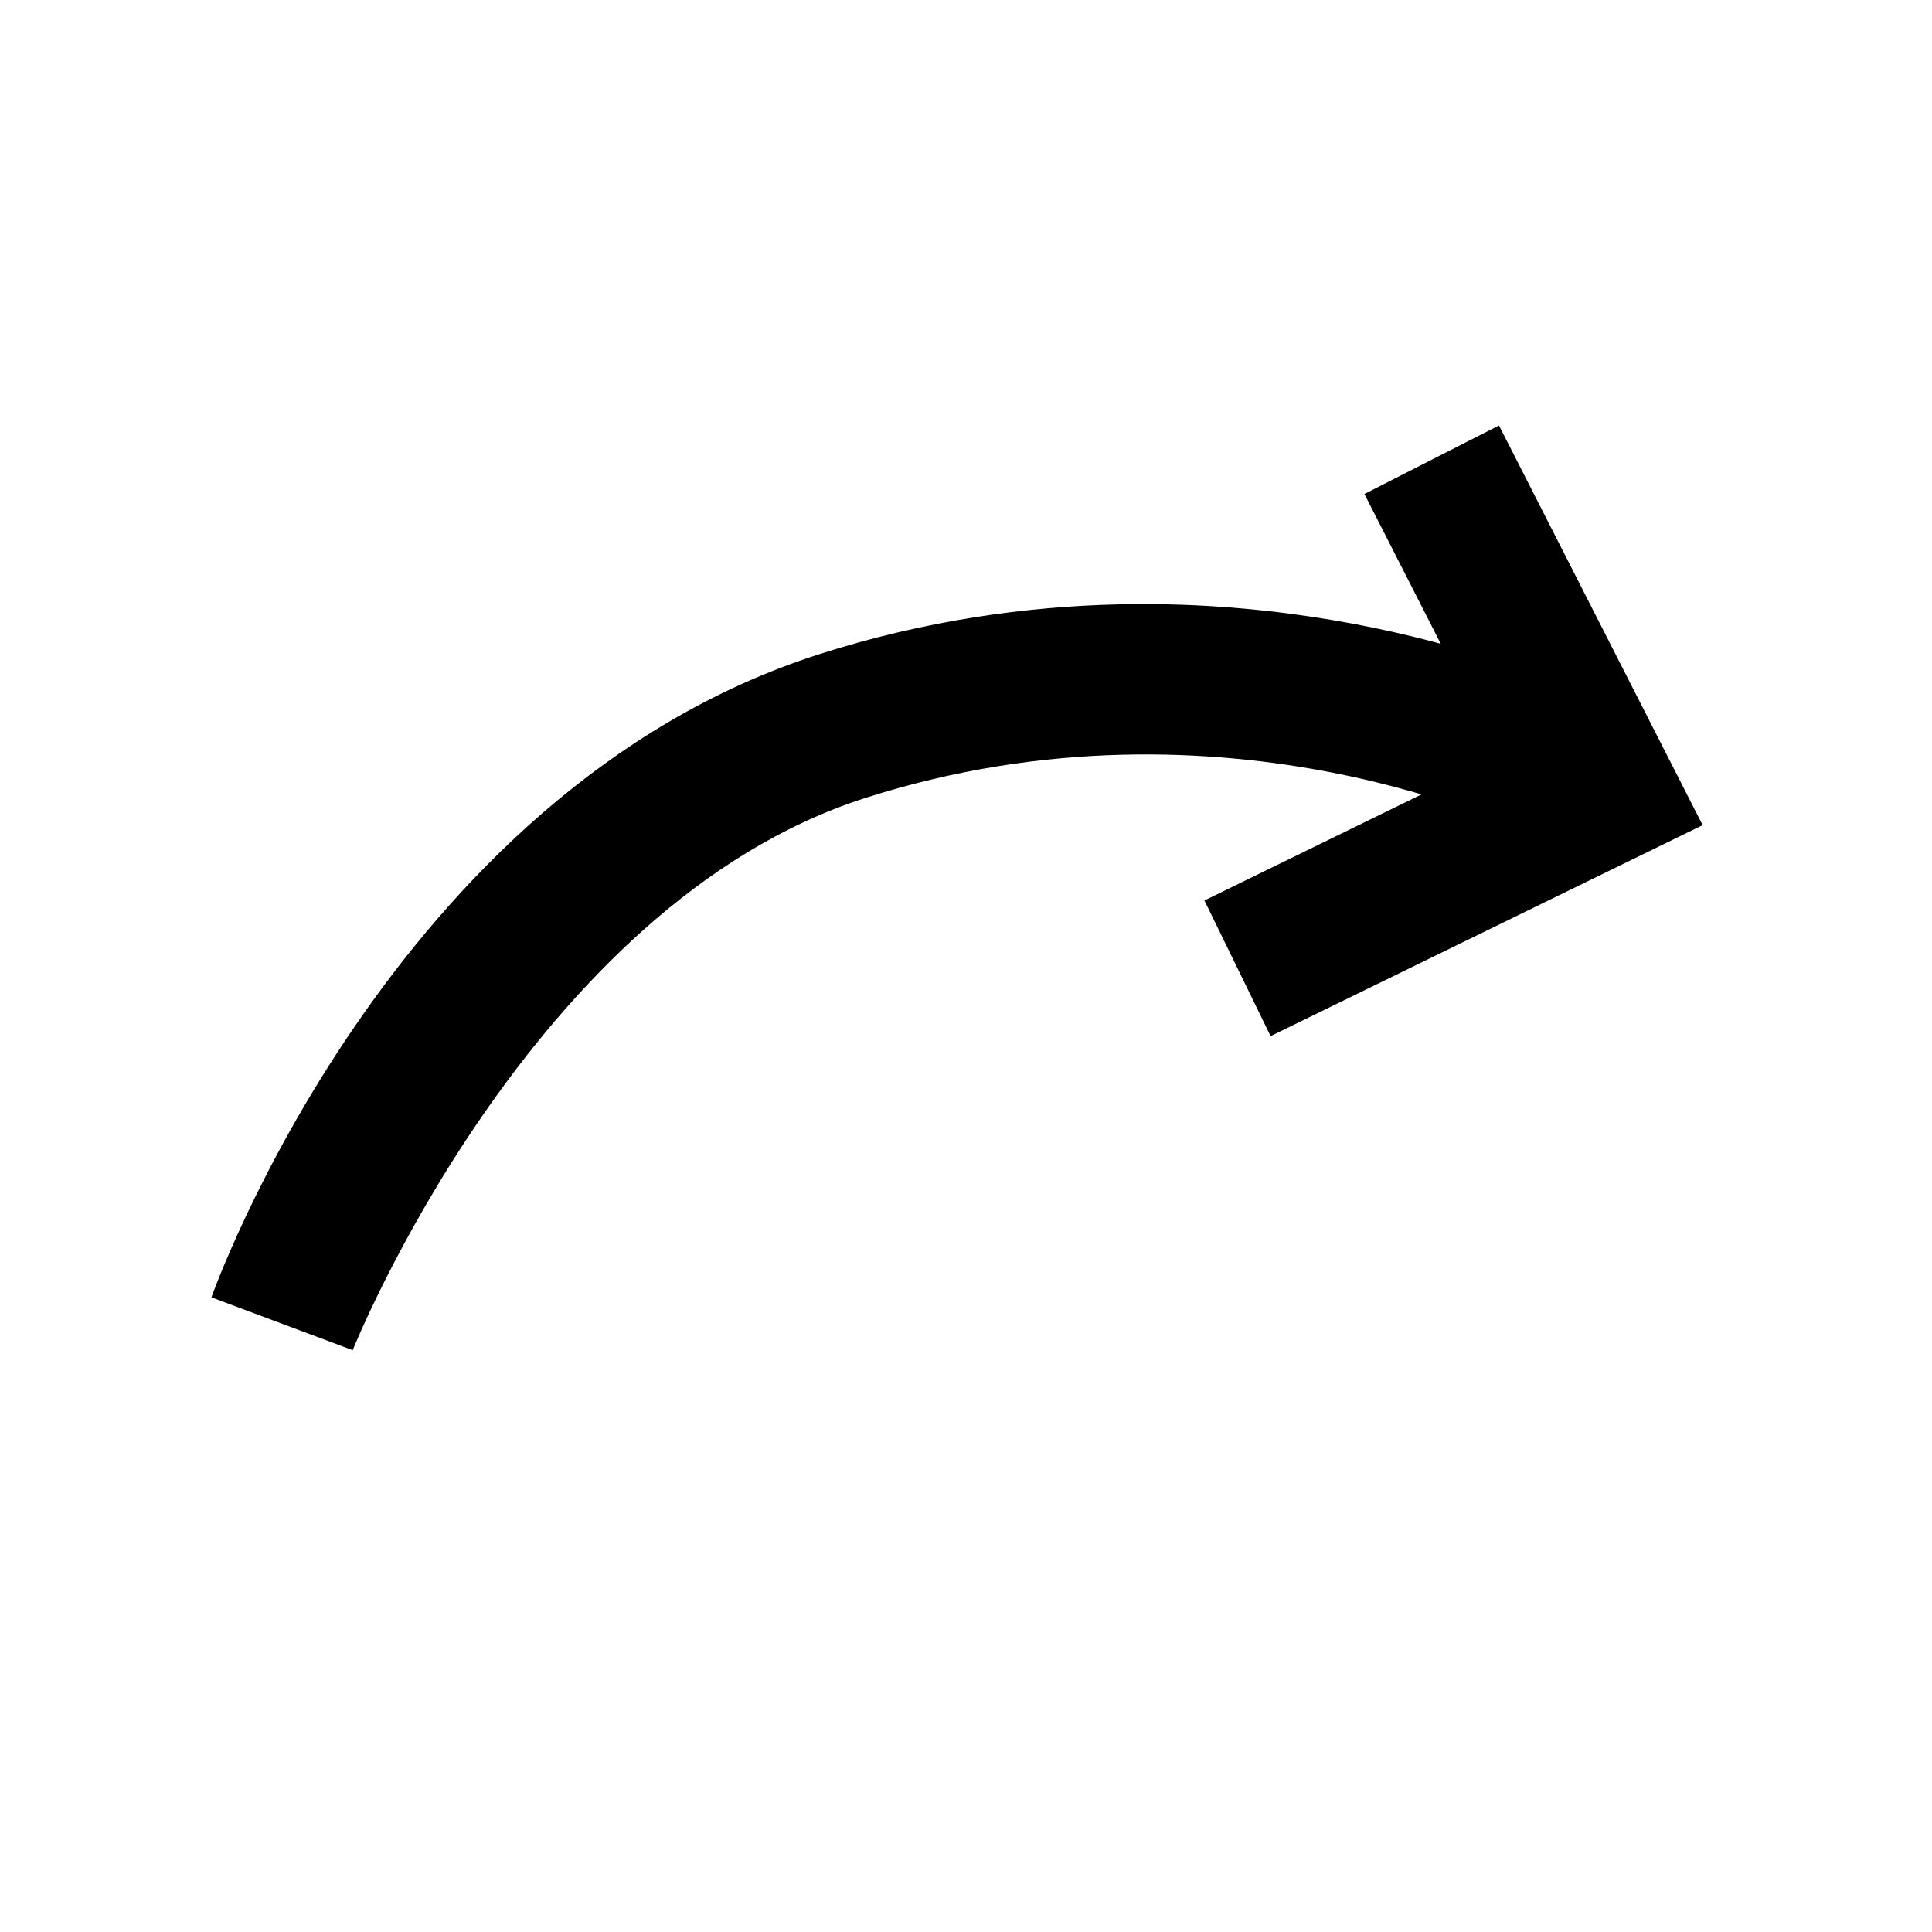
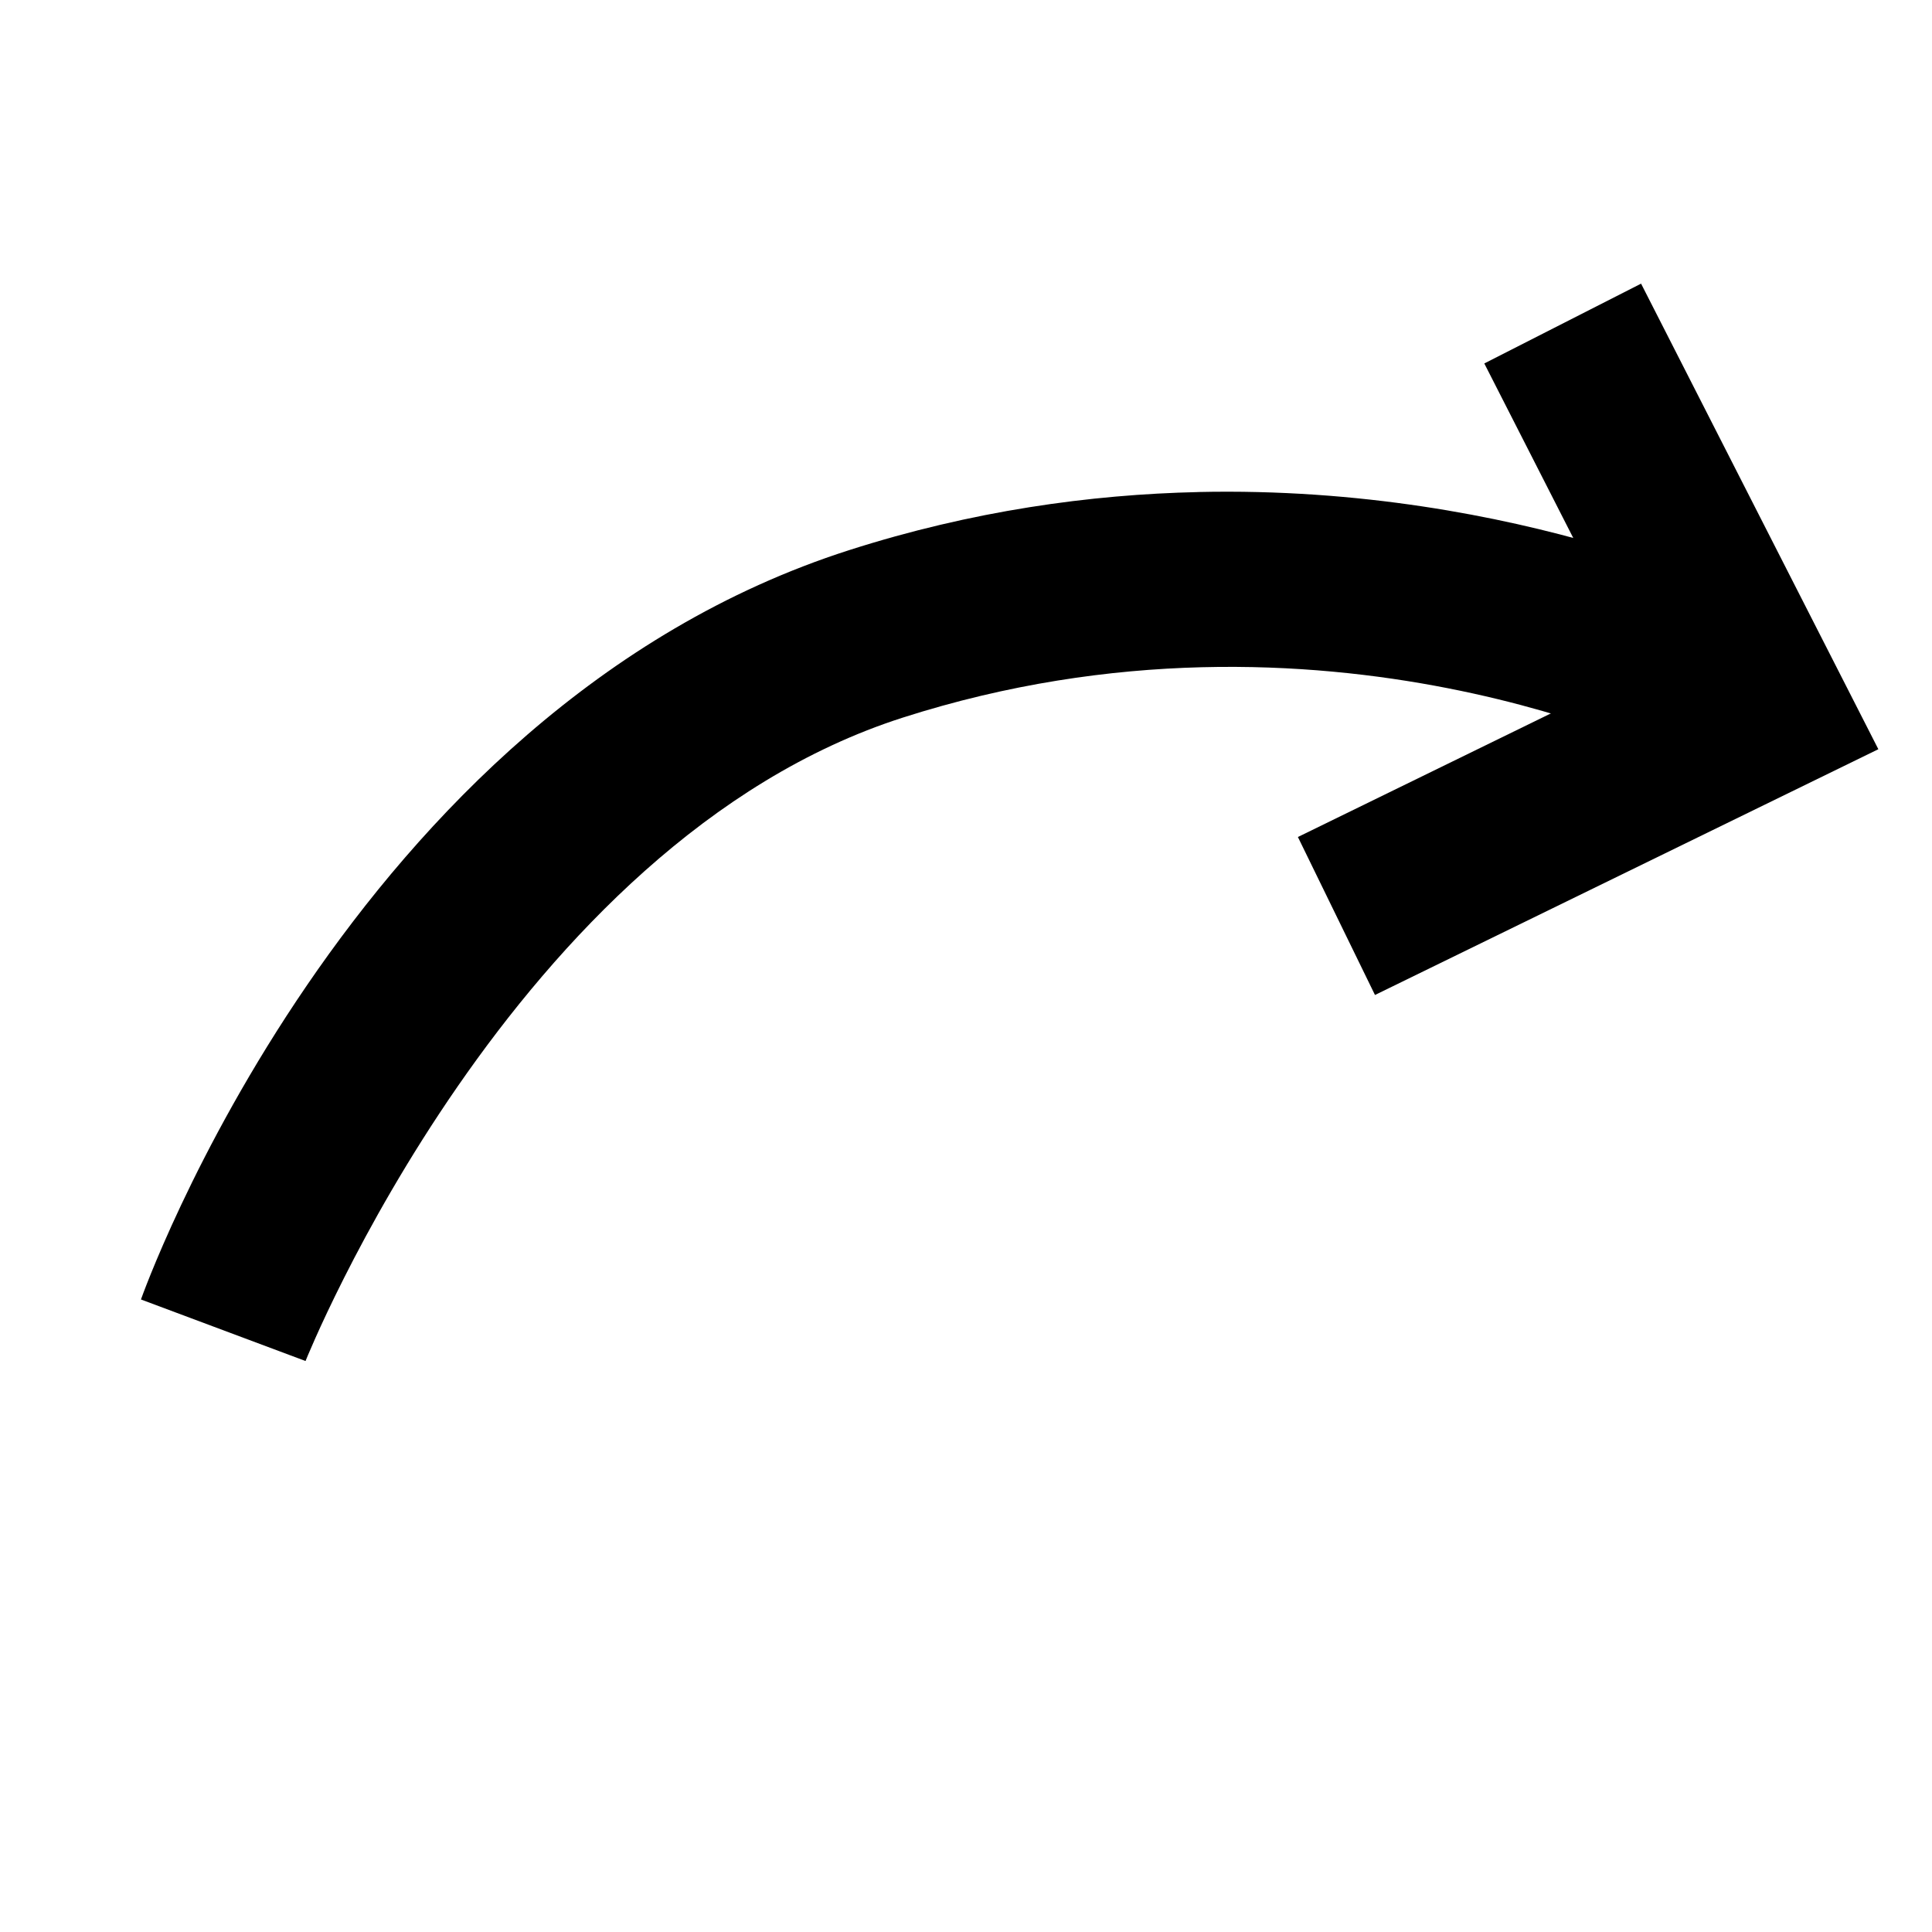
- <svg xmlns="http://www.w3.org/2000/svg" data-name="Layer 1" height="32" id="Layer_1" viewBox="0 0 32 32" width="32" version="1.1">
+ <svg xmlns="http://www.w3.org/2000/svg" data-name="Layer 1" height="48" id="Layer_1" viewBox="0 0 48 48" width="48" version="1.1">
  <defs id="defs1">
    <style id="style1">
      .cls-1 {
        fill: none;
      }
    </style>
  </defs>
-   <path style="color:#000000;fill:#000000;-inkscape-stroke:none" d="m 18.533,10.01 c -1.536,0.034 -3.216,0.266 -4.965,0.826 C 6.446,13.117 3.502,21.488 3.502,21.488 l 2.34,0.875 c 0,0 2.942,-7.369 8.49,-9.146 5.999,-1.921 10.99,0.604 10.99,0.604 l 1.131,-2.229 c 0,0 -3.312,-1.685 -7.92,-1.582 z" id="path2" />
-   <path style="color:#000000;fill:#000000;-inkscape-stroke:none" d="m 24.828,7.047 -2.229,1.135 2.219,4.354 -4.869,2.379 1.096,2.246 7.156,-3.494 z" id="path3" />
+   <path style="color:#000000;fill:#000000;stroke-width:1.748;-inkscape-stroke:none" d="m 29.771,12.225 c -2.684,0.06 -5.62,0.465 -8.677,1.444 C 8.648,17.655 3.502,32.285 3.502,32.285 l 4.089,1.529 c 0,0 5.142,-12.879 14.838,-15.985 10.483,-3.358 19.207,1.055 19.207,1.055 l 1.976,-3.895 c 0,0 -5.789,-2.944 -13.841,-2.765 z" id="path2" />
+   <path style="color:#000000;fill:#000000;stroke-width:1.748;-inkscape-stroke:none" d="m 40.772,7.047 -3.895,1.983 3.878,7.608 -8.509,4.157 1.915,3.925 12.506,-6.106 z" id="path3" />
</svg>
